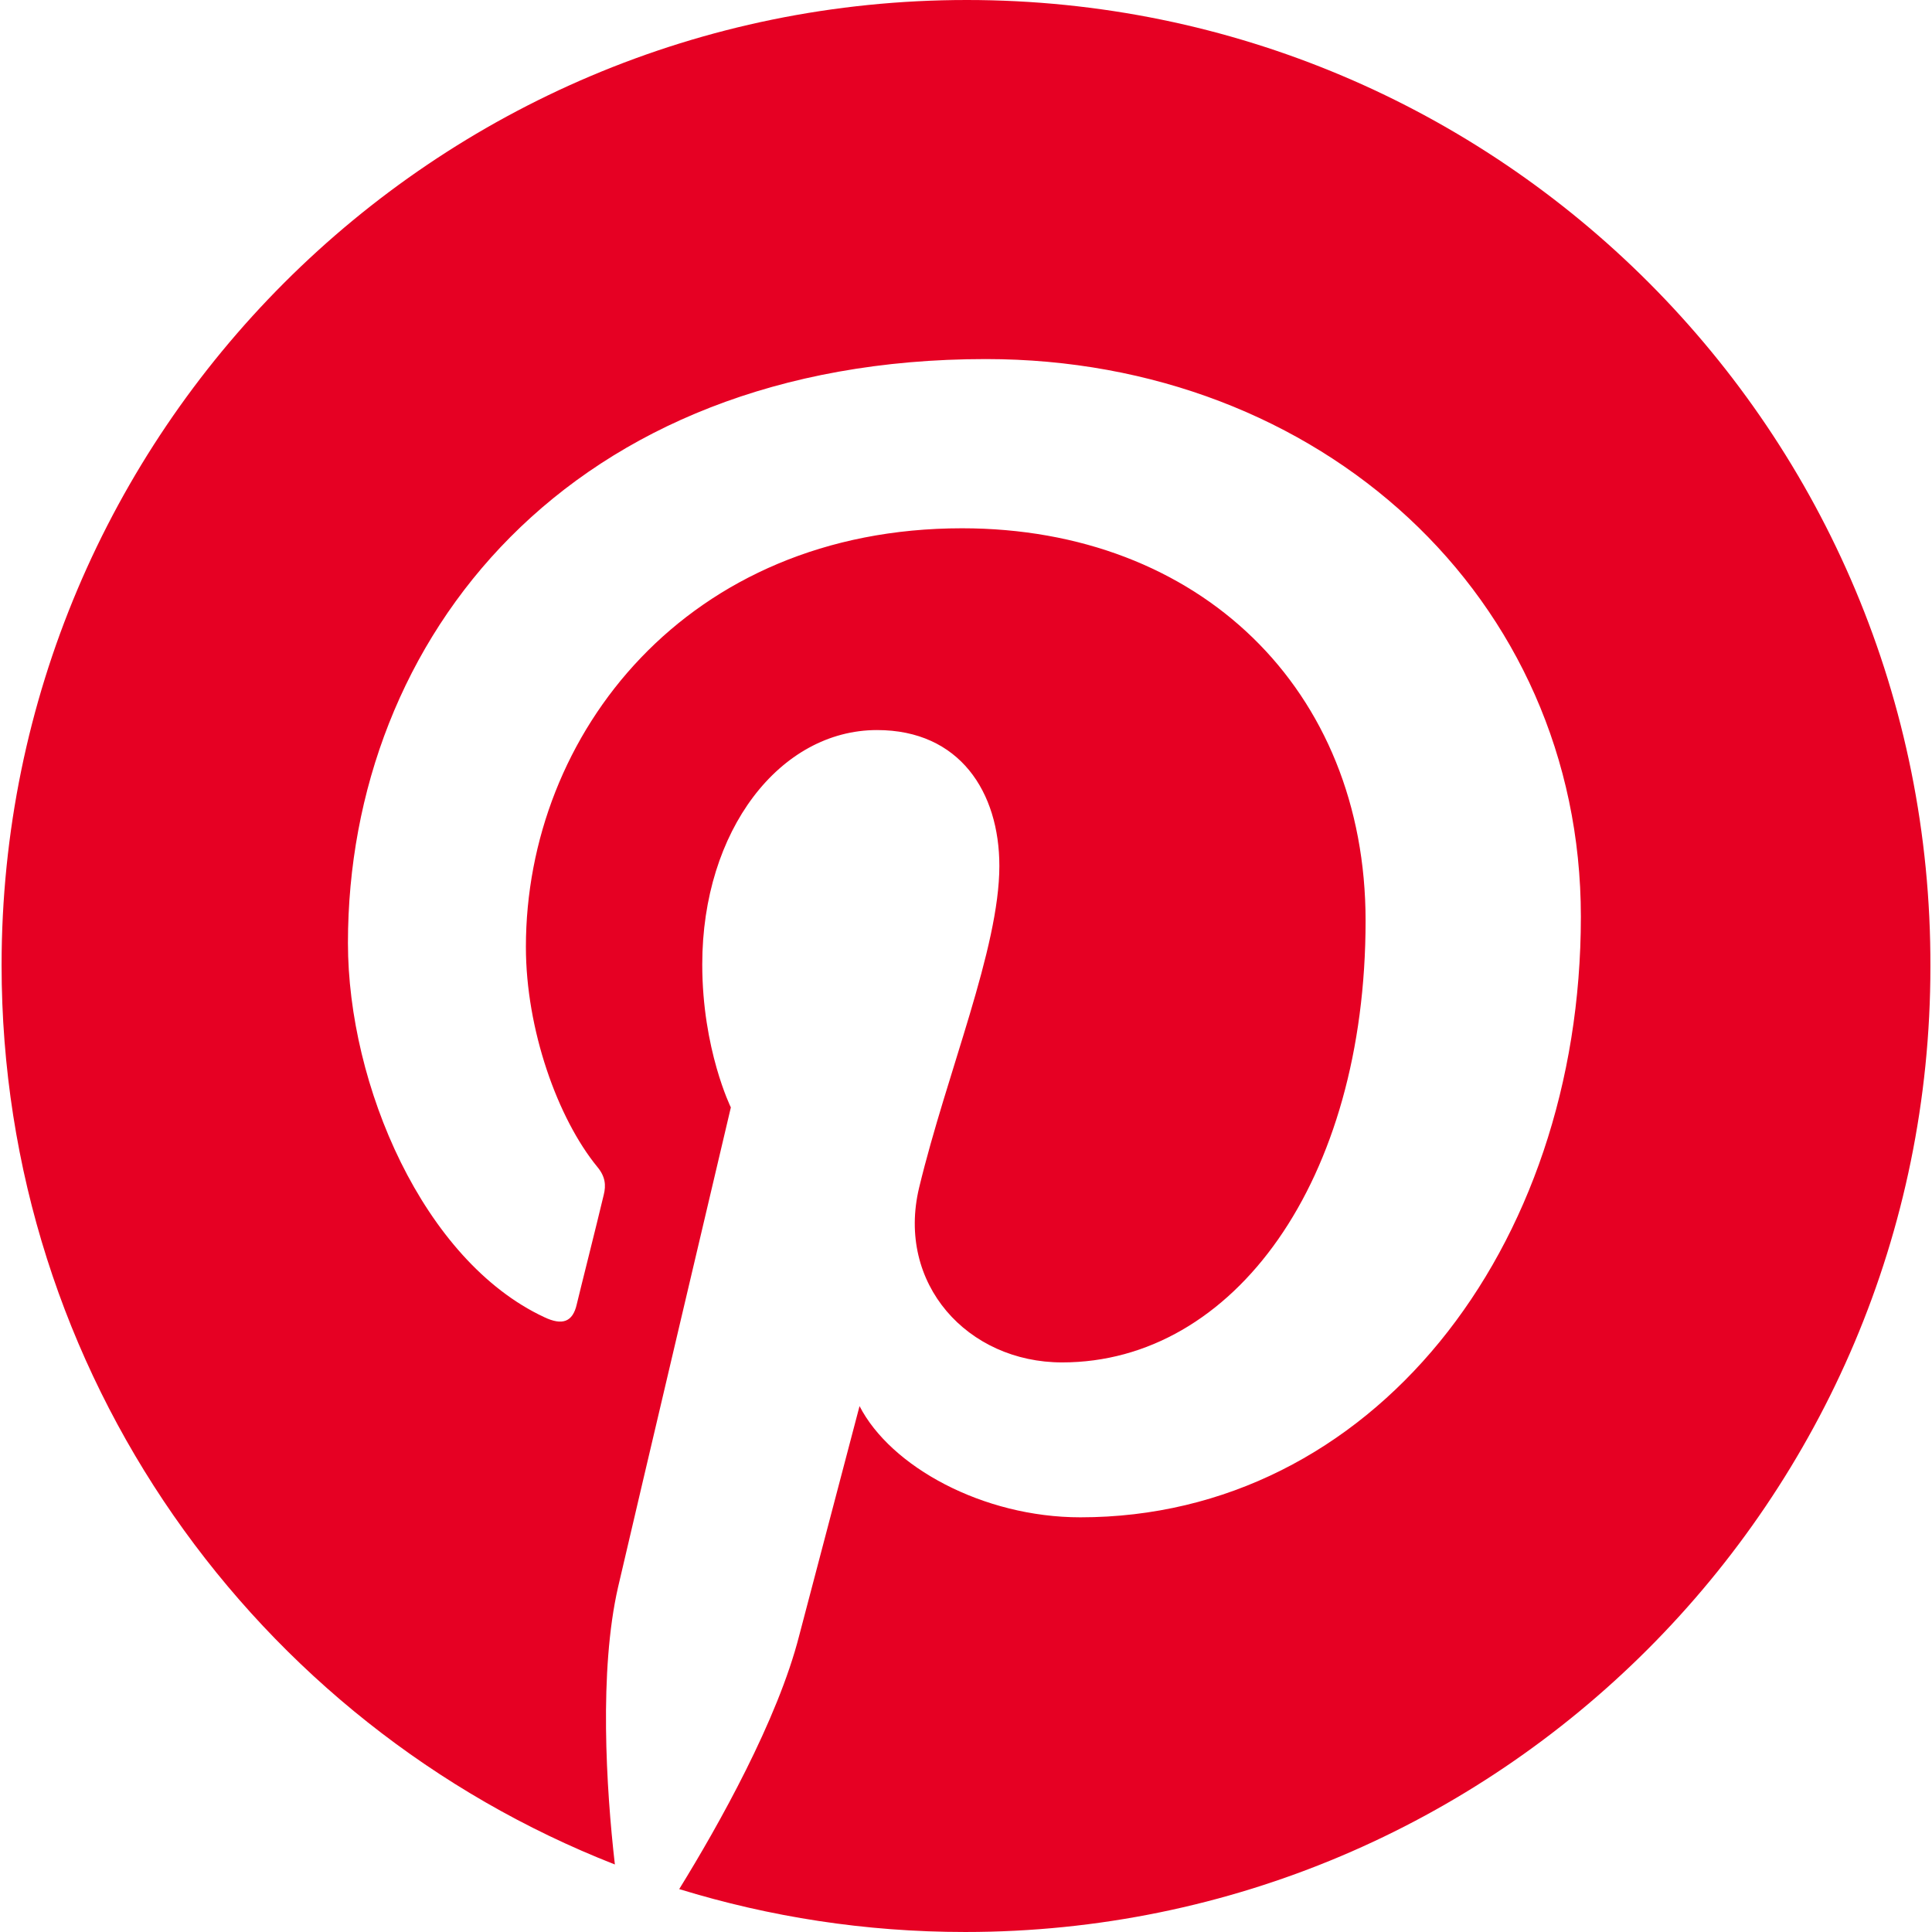
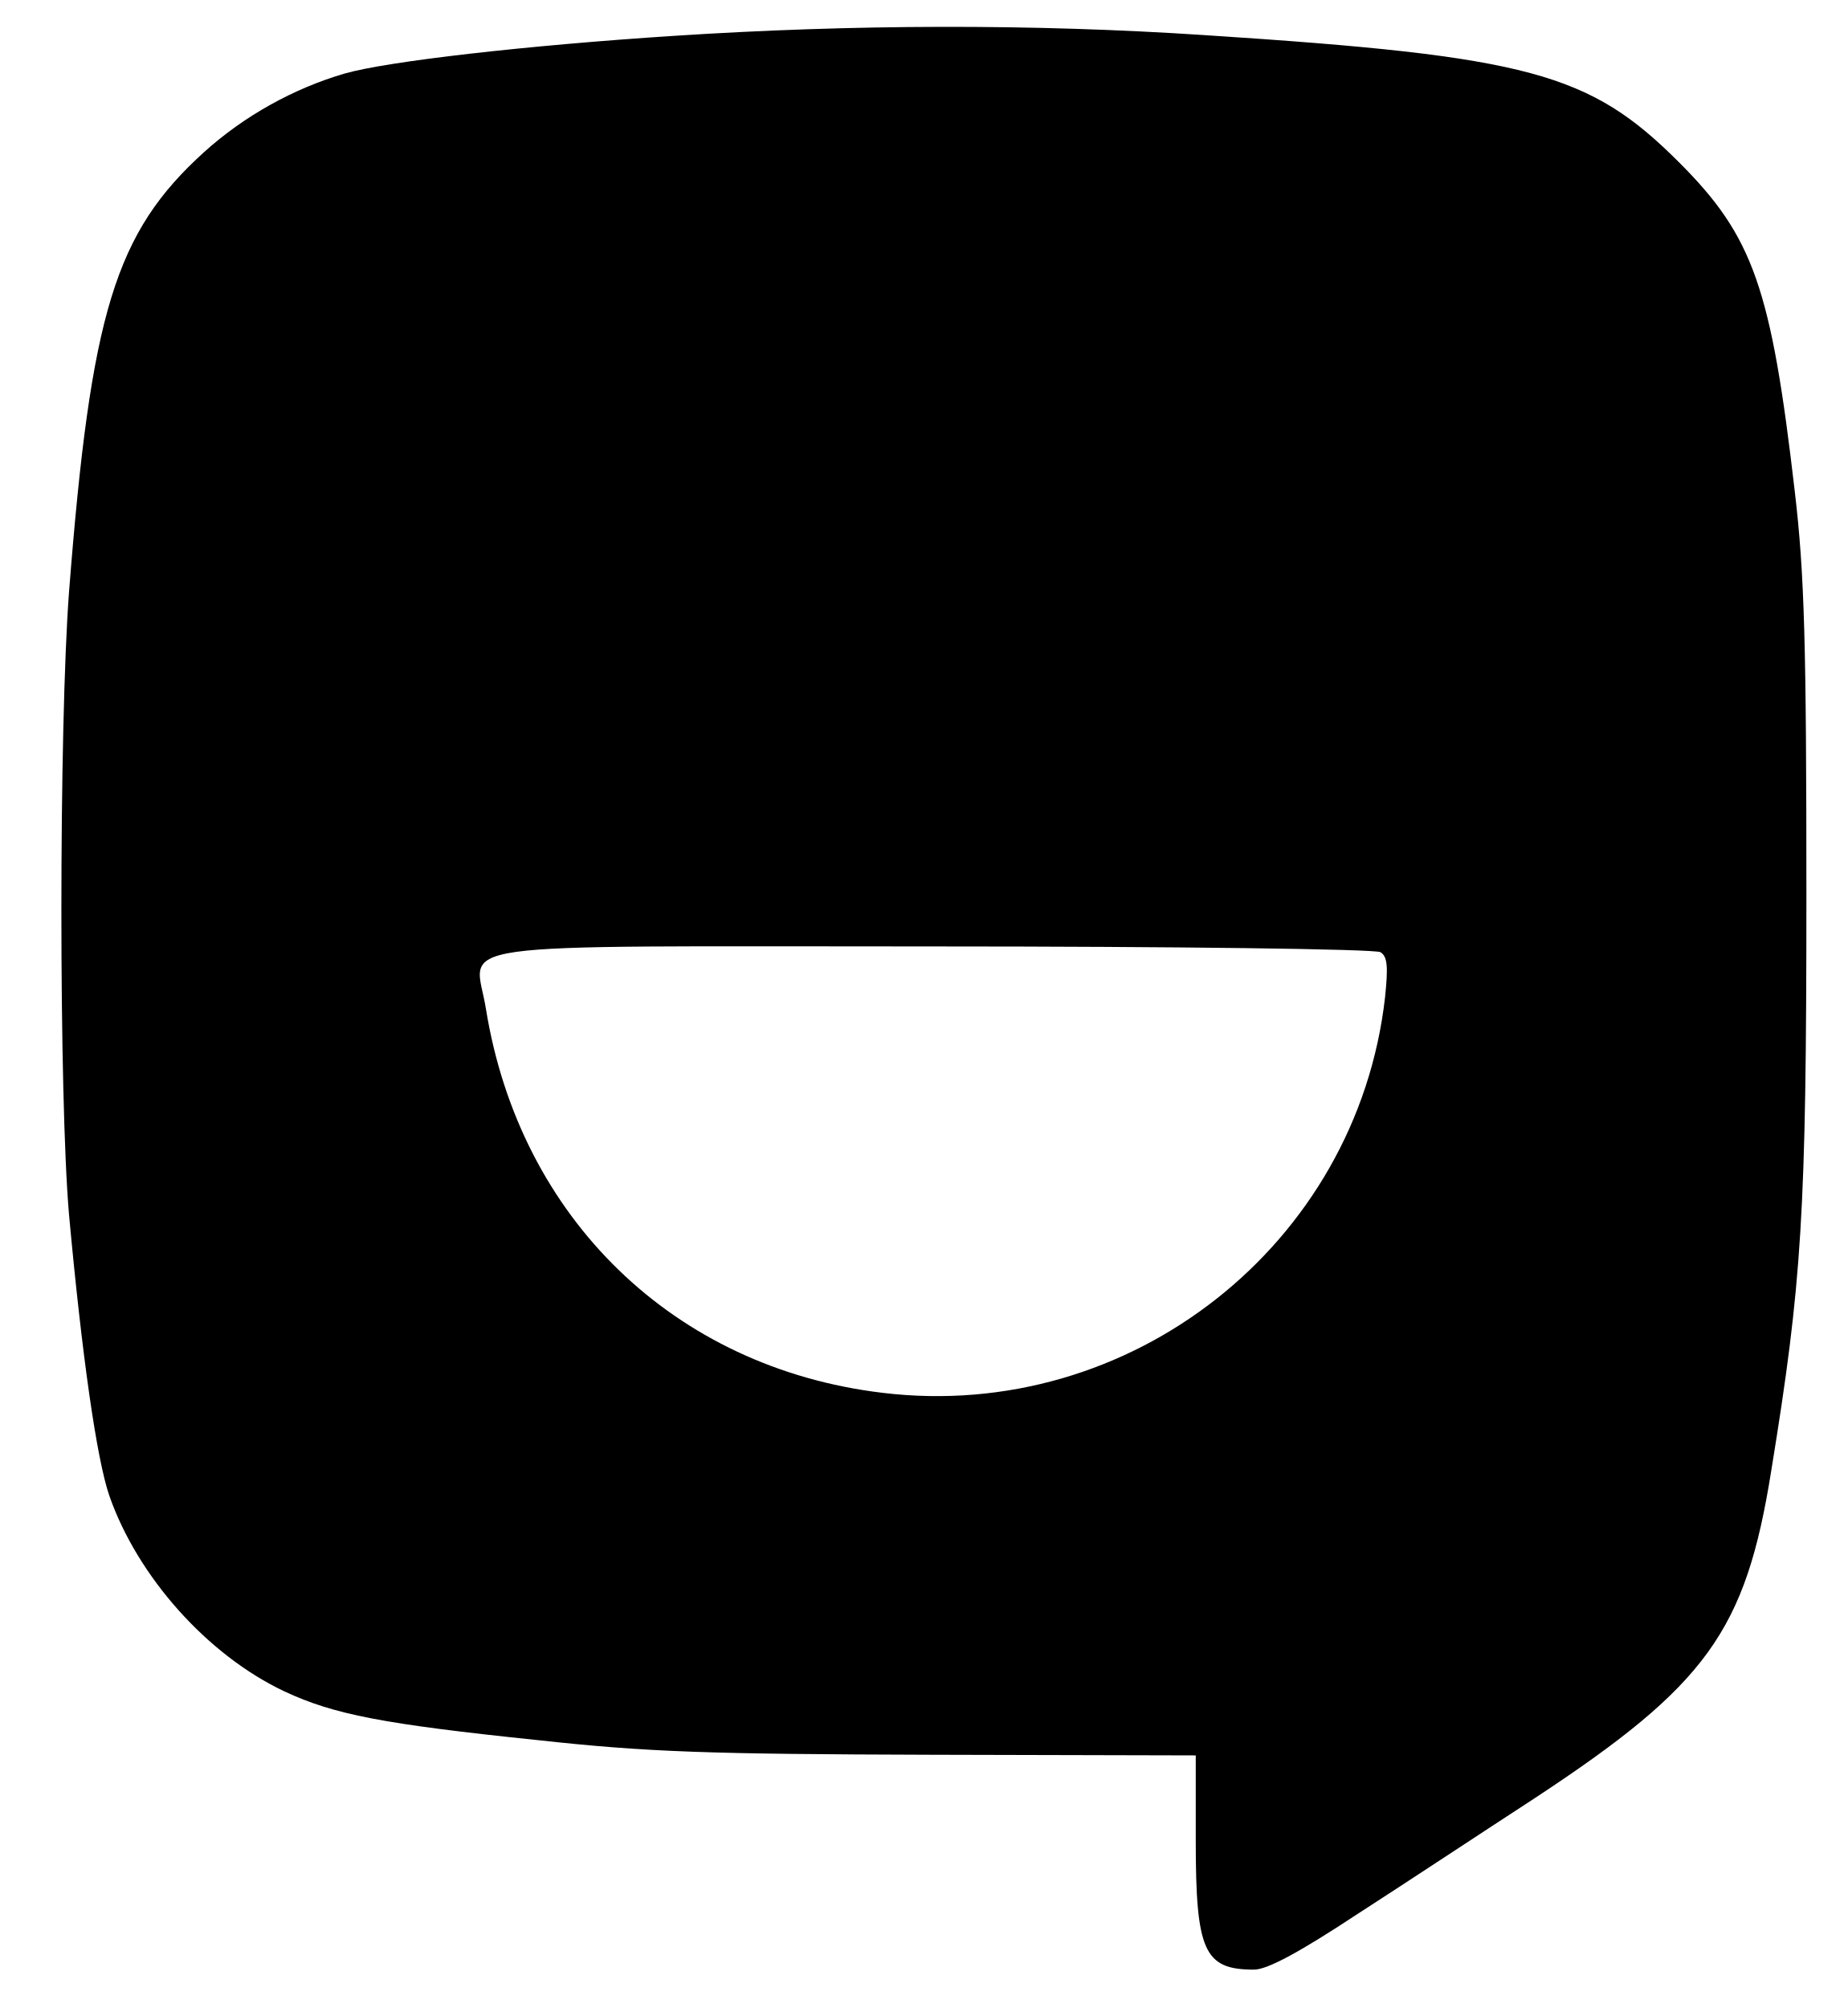
- <svg xmlns="http://www.w3.org/2000/svg" id="fi_5968795" enable-background="new 0 0 512 512" viewBox="0 0 512 512">
-   <g>
-     <path d="m256.21 0c-141.263 0-255.79 114.526-255.79 255.79 0 108.421 67.369 201.053 162.526 238.316-2.316-20.211-4.211-51.368.842-73.474 4.632-20 29.895-127.158 29.895-127.158s-7.579-15.368-7.579-37.895c0-35.579 20.632-62.105 46.316-62.105 21.895 0 32.421 16.421 32.421 36 0 21.895-13.895 54.737-21.263 85.263-6.105 25.474 12.842 46.316 37.895 46.316 45.474 0 80.421-48 80.421-117.053 0-61.263-44-104-106.947-104-72.842 0-115.579 54.526-115.579 110.947 0 21.895 8.421 45.474 18.947 58.316 2.105 2.526 2.316 4.842 1.684 7.368-1.895 8-6.316 25.474-7.158 29.053-1.053 4.632-3.79 5.684-8.632 3.368-32-14.947-52-61.474-52-99.158 0-80.632 58.526-154.737 169.053-154.737 88.632 0 157.684 63.158 157.684 147.789 0 88.211-55.579 159.158-132.632 159.158-25.895 0-50.316-13.474-58.526-29.474 0 0-12.842 48.842-16 60.842-5.684 22.316-21.263 50.105-31.79 67.158 24 7.368 49.263 11.368 75.79 11.368 141.263 0 255.79-114.526 255.79-255.789.421-141.683-114.105-256.209-255.368-256.209z" fill="#e60023" />
+ <svg xmlns="http://www.w3.org/2000/svg" version="1.0" viewBox="0 0 289 314" preserveAspectRatio="xMidYMid meet">
+   <g transform="translate(0,314) scale(0.1,-0.1)">
+     <path d="M1055 3084 c-232 -15 -450 -40 -516 -59 -79 -23 -157 -66 -220 -123 -139 -126 -177 -251 -211 -687 -16 -211 -16 -793 0 -975 20 -218 43 -381 63 -439 44 -126 153 -249 274 -306 77 -36 154 -51 395 -76 173 -19 269 -22 618 -23 l412 -1 0 -133 c0 -173 13 -202 91 -202 21 0 71 27 162 87 73 47 197 129 277 181 269 177 330 261 370 512 48 295 55 402 55 900 0 393 -3 502 -18 630 -37 320 -65 400 -181 516 -140 140 -233 166 -741 199 -271 18 -553 17 -830 -1z m1104 -1433 c11 -7 12 -23 7 -71 -44 -386 -398 -665 -786 -618 -326 39 -567 273 -620 600 -17 108 -90 98 698 98 378 0 693 -4 701 -9z" />
  </g>
</svg>
